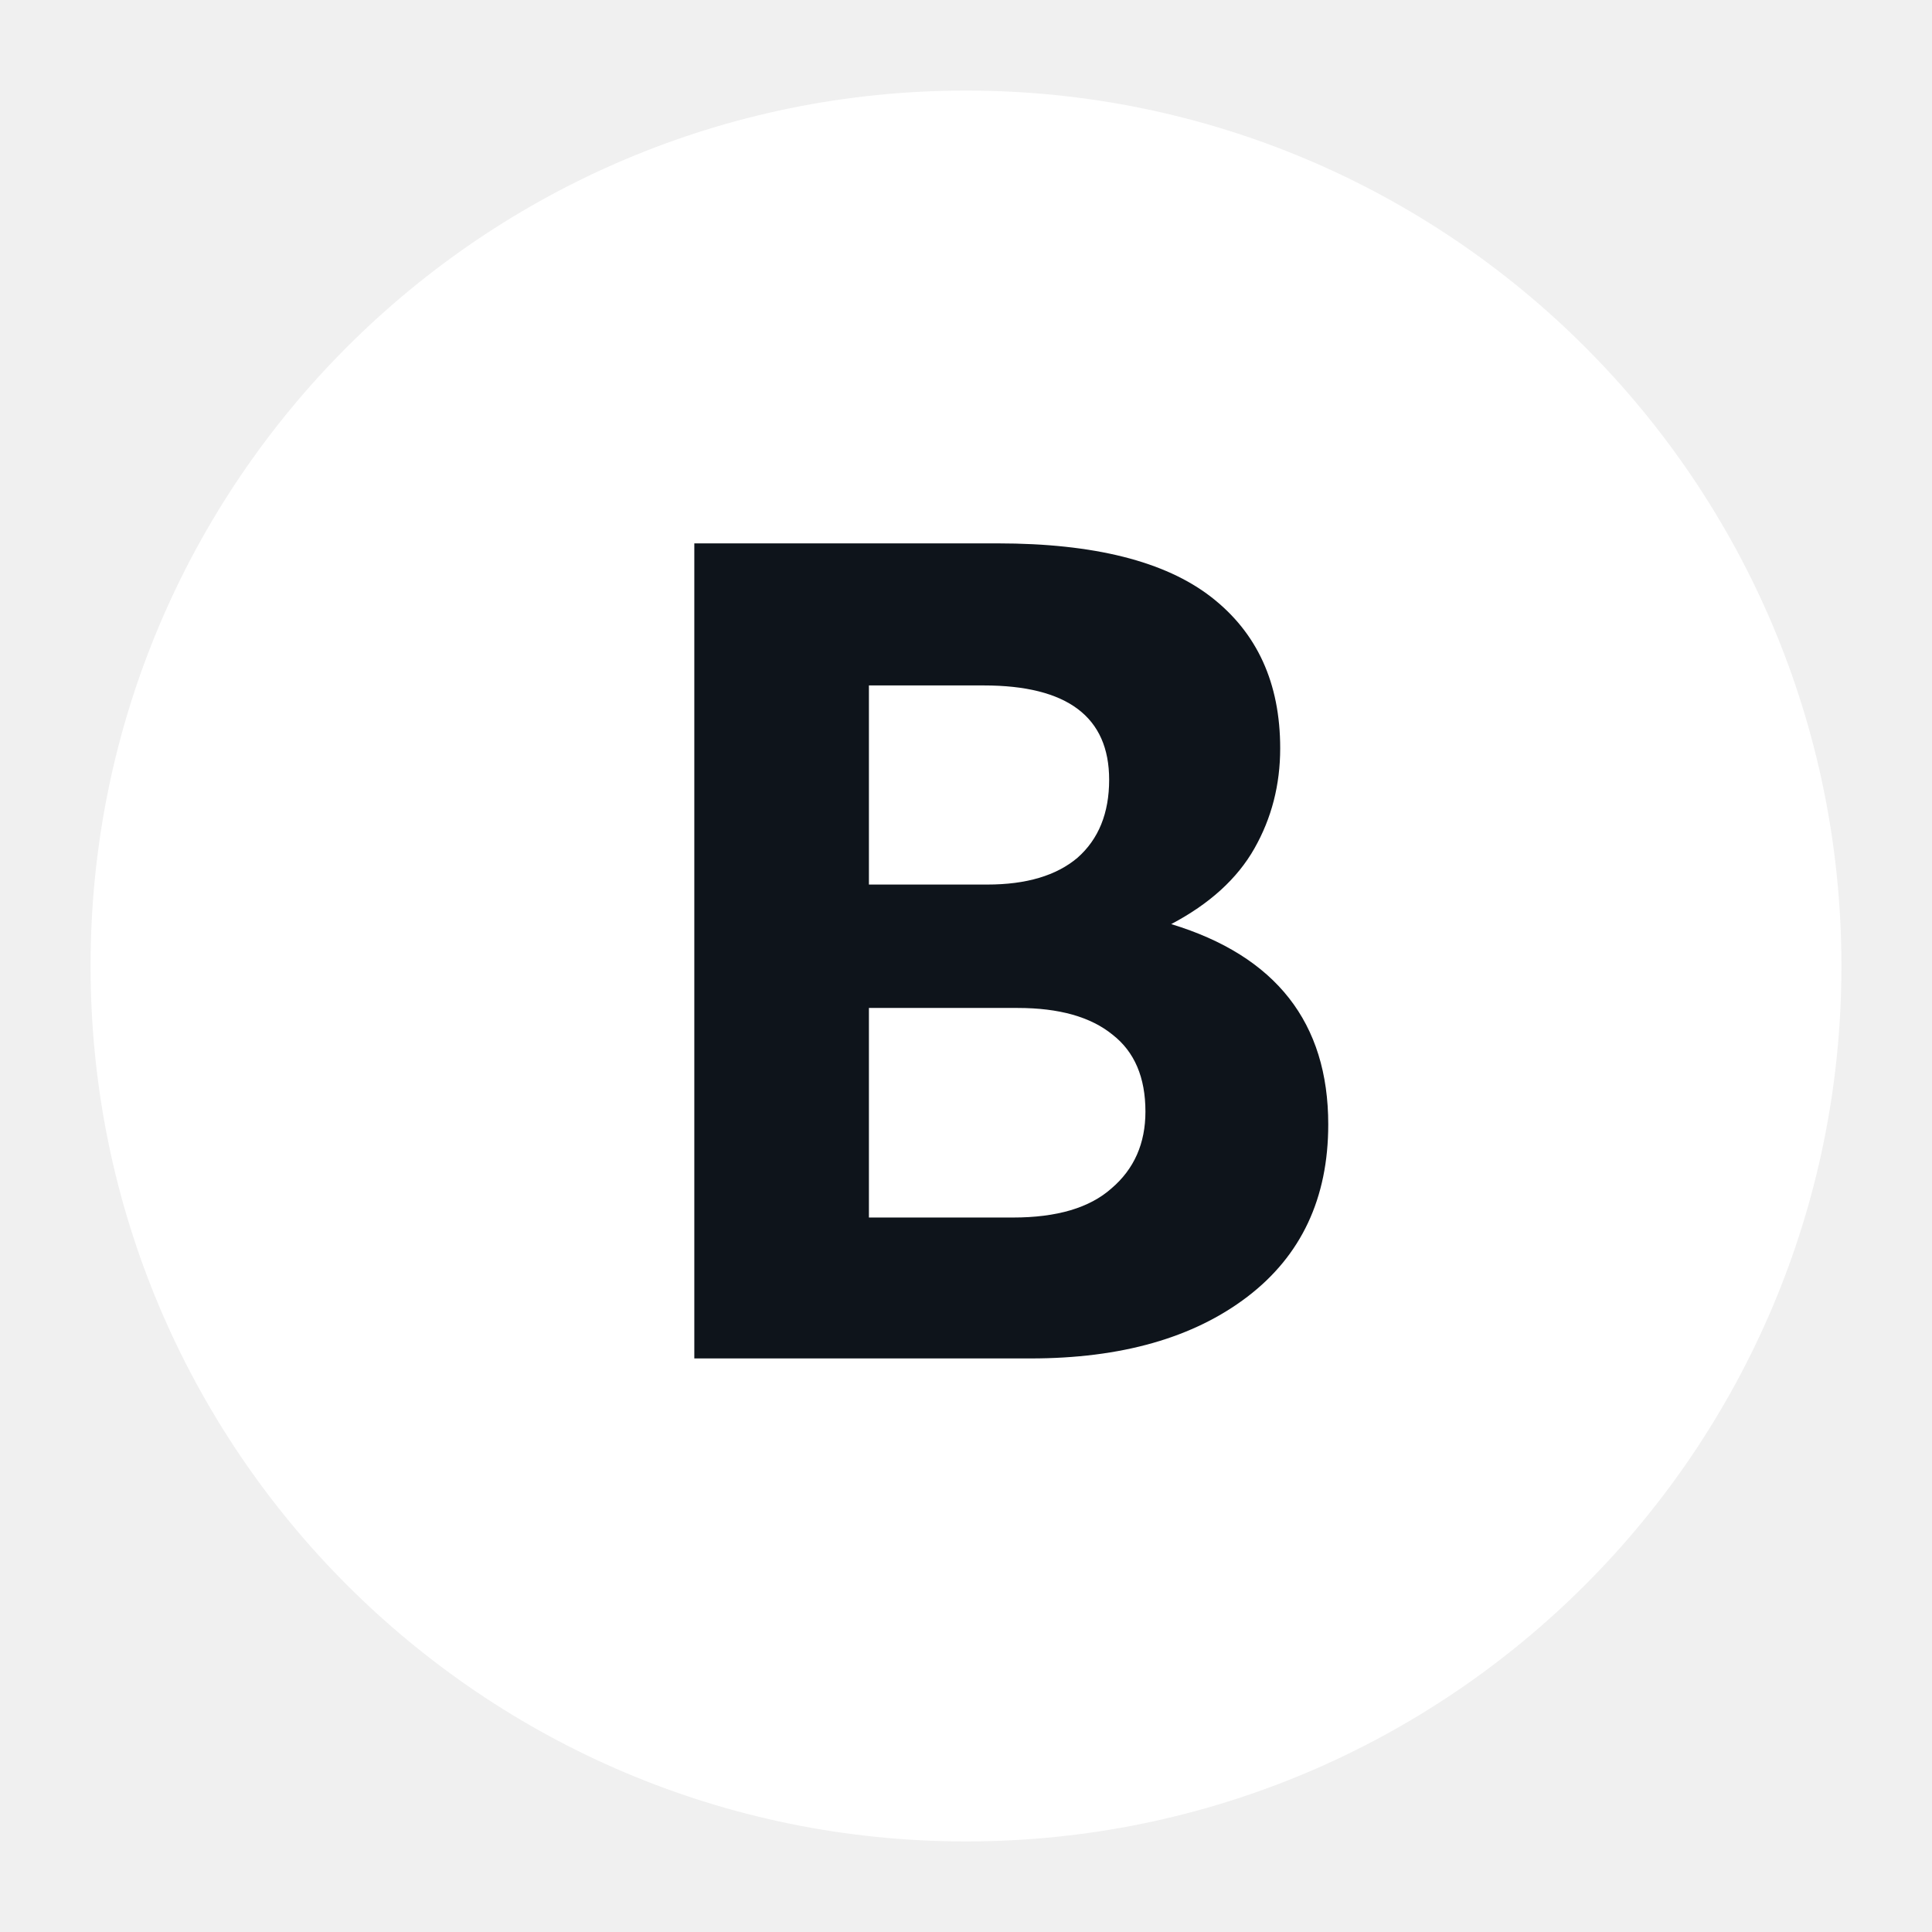
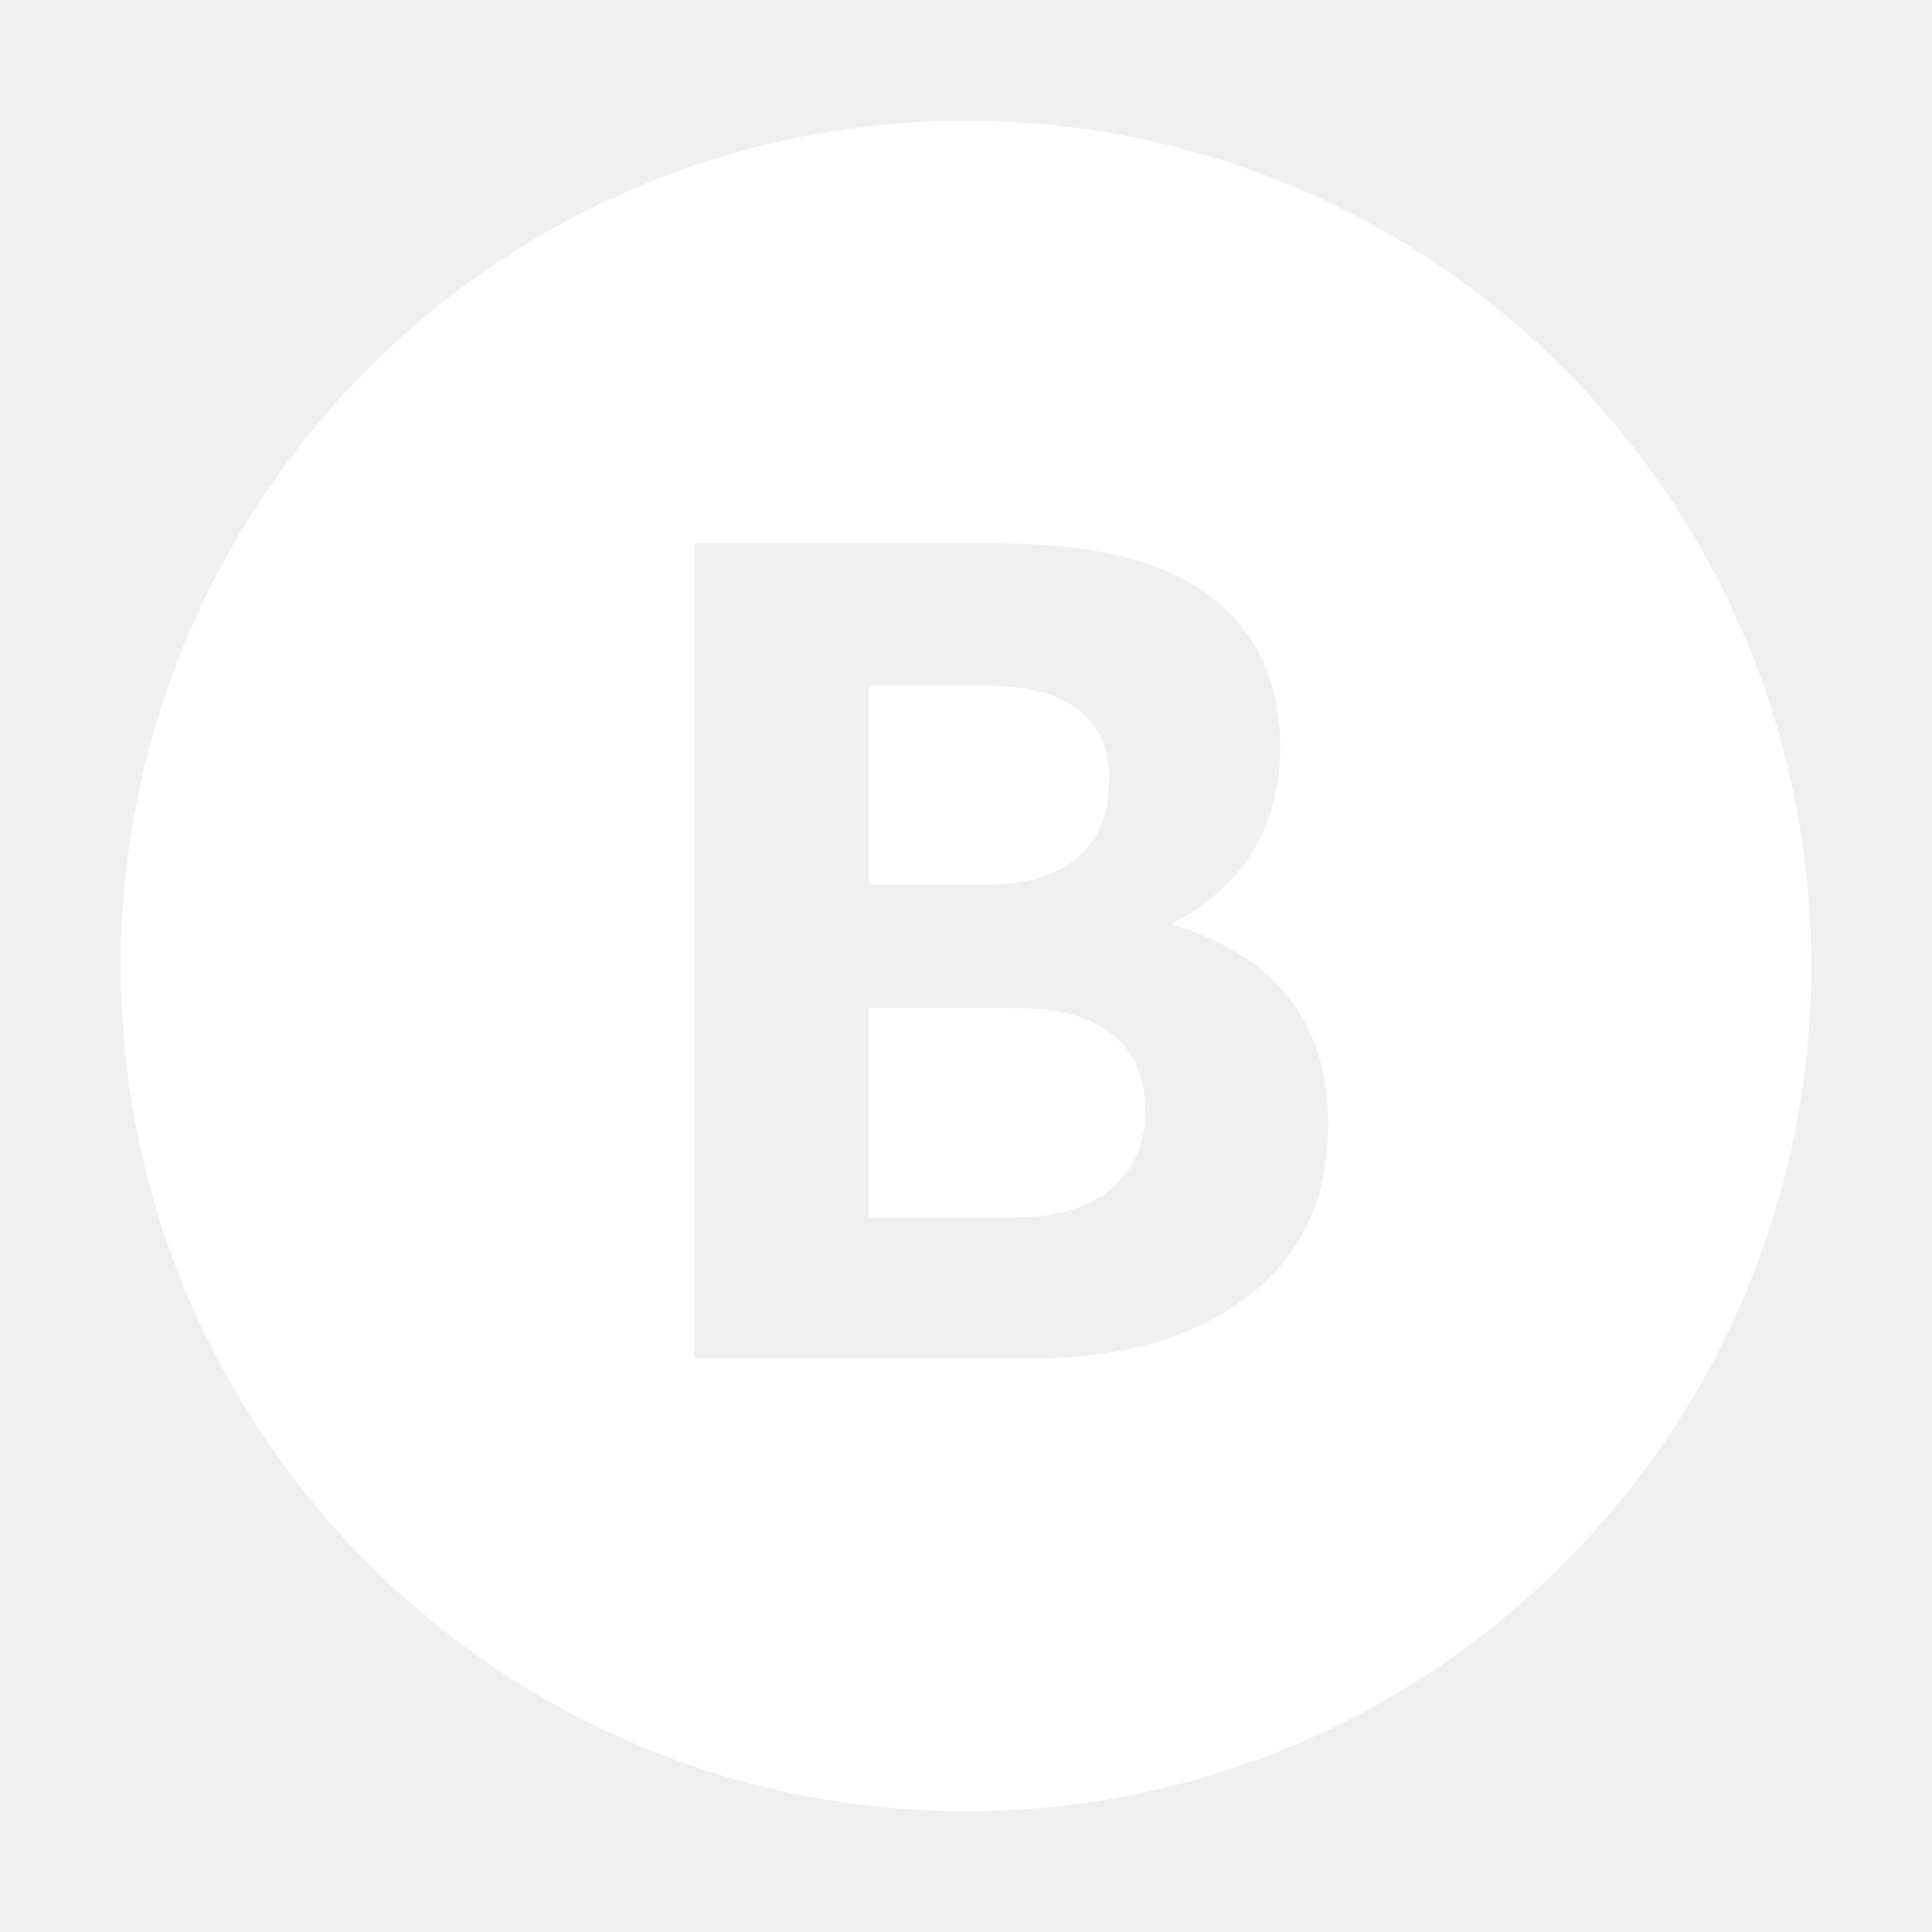
<svg xmlns="http://www.w3.org/2000/svg" width="32" height="32" viewBox="0 0 32 32" fill="none">
-   <path d="M30.5 16C30.5 24.008 24.008 30.5 16 30.5C7.992 30.5 1.5 24.008 1.5 16C1.5 7.992 7.992 1.5 16 1.5C24.008 1.5 30.5 7.992 30.5 16Z" fill="white" />
-   <path d="M19.399 15.306C21.133 15.834 22 16.939 22 18.624C22 19.845 21.554 20.796 20.661 21.478C19.768 22.159 18.571 22.5 17.07 22.5H11.5V9H16.527C18.118 9 19.296 9.296 20.059 9.887C20.823 10.479 21.204 11.314 21.204 12.394C21.204 12.999 21.062 13.551 20.777 14.053C20.493 14.554 20.033 14.972 19.399 15.306ZM14.392 11.353V14.651H16.352C16.999 14.651 17.497 14.503 17.847 14.207C18.196 13.899 18.371 13.468 18.371 12.915C18.371 11.874 17.678 11.353 16.294 11.353H14.392ZM16.779 20.166C17.504 20.166 18.047 20.006 18.409 19.684C18.785 19.363 18.972 18.939 18.972 18.411C18.972 17.846 18.791 17.421 18.429 17.139C18.067 16.843 17.543 16.695 16.857 16.695H14.392V20.166H16.779Z" fill="#0E141B" />
+   <path fill-rule="evenodd" clip-rule="evenodd" d="M16 30C23.732 30 30 23.732 30 16C30 8.268 23.732 2 16 2C8.268 2 2 8.268 2 16C2 23.732 8.268 30 16 30ZM22 18.624C22 16.939 21.133 15.834 19.399 15.306C20.033 14.972 20.493 14.554 20.777 14.053C21.062 13.551 21.204 12.999 21.204 12.394C21.204 11.314 20.823 10.479 20.059 9.887C19.296 9.296 18.118 9 16.527 9H11.5V22.5H17.07C18.571 22.5 19.768 22.159 20.661 21.478C21.554 20.796 22 19.845 22 18.624ZM14.392 14.651V11.353H16.294C17.678 11.353 18.371 11.874 18.371 12.915C18.371 13.468 18.196 13.899 17.847 14.207C17.497 14.503 16.999 14.651 16.352 14.651H14.392ZM18.409 19.684C18.047 20.006 17.504 20.166 16.779 20.166H14.392V16.695H16.857C17.543 16.695 18.067 16.843 18.429 17.139C18.791 17.421 18.972 17.846 18.972 18.411C18.972 18.939 18.785 19.363 18.409 19.684Z" fill="white" />
</svg>
